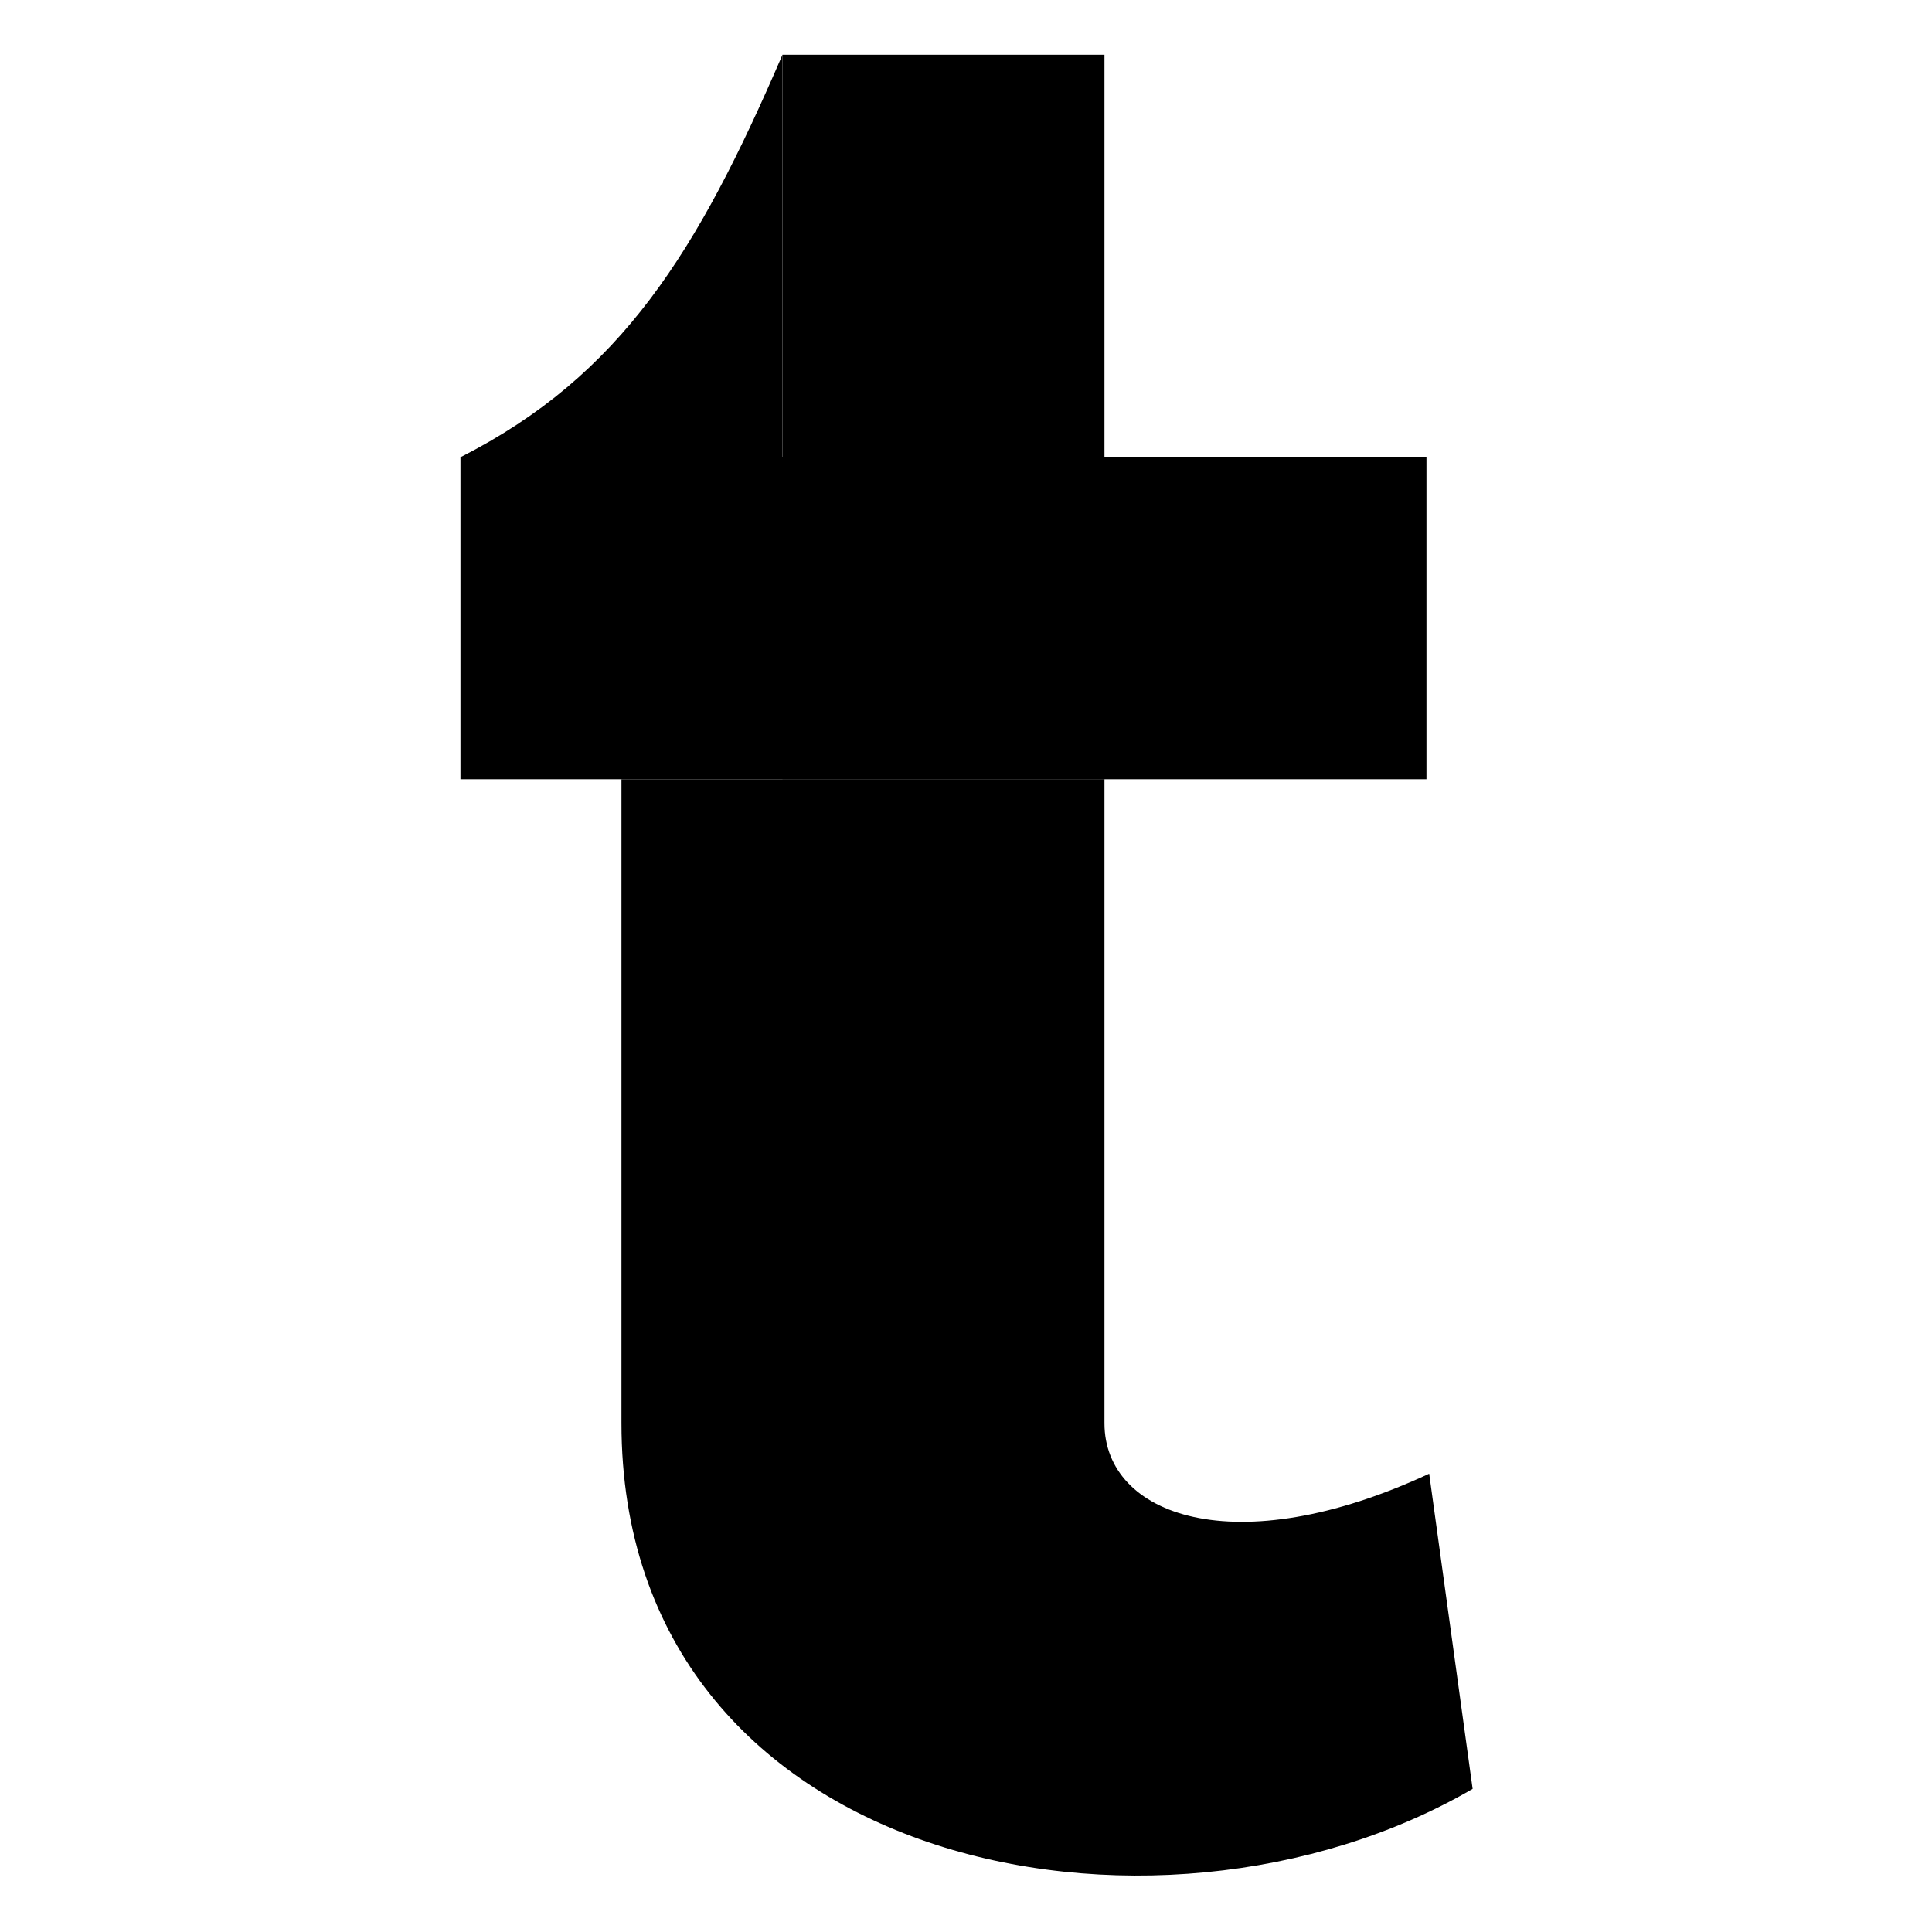
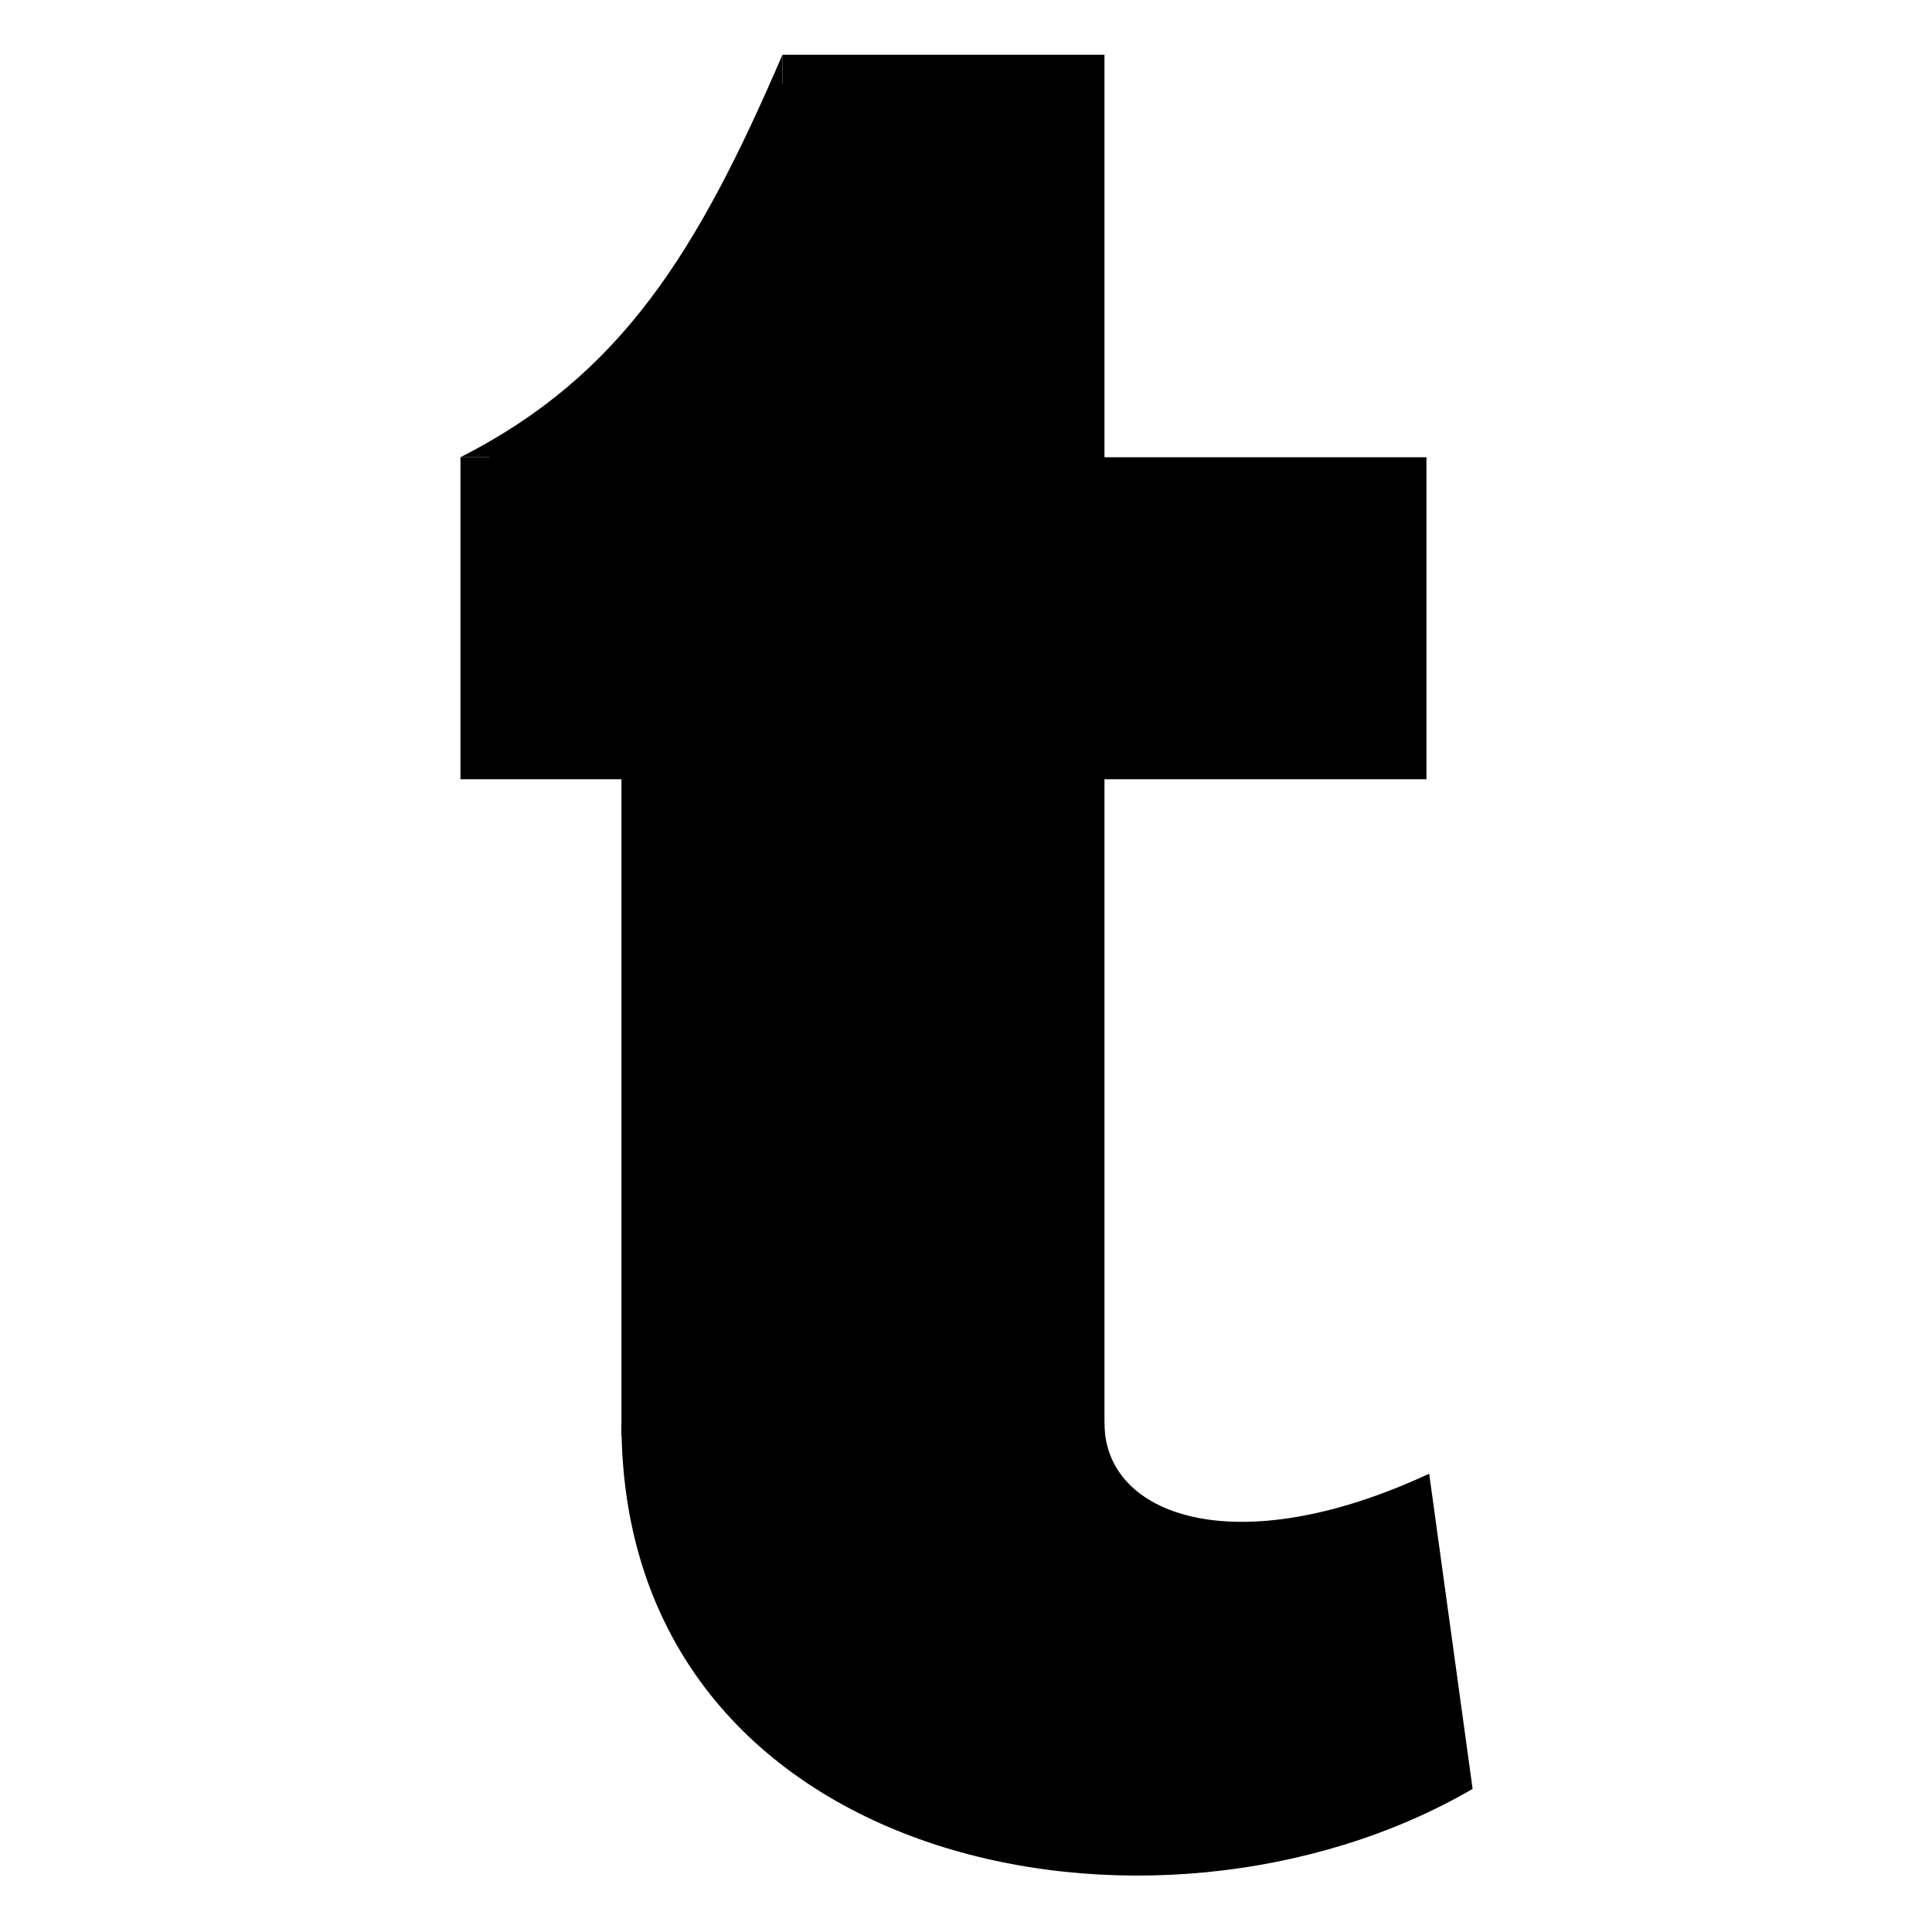
<svg xmlns="http://www.w3.org/2000/svg" version="1.1" id="Layer_1" x="0px" y="0px" width="600px" height="600px" viewBox="0 0 600 600" enable-background="new 0 0 600 600" xml:space="preserve">
  <rect x="143" y="142" width="300" height="100" />
  <rect x="243" y="17" width="100" height="225" />
  <path d="M243,142H143c50-25.411,73.667-63.818,100-125V142z" />
-   <rect x="193" y="242" width="150" height="200" />
+   <rect x="193" y="237" width="150" height="209" />
  <path d="M443.847,457.67l13.491,97.887C358.664,613,193,580.035,193,442h150C343,470.69,383.496,485.758,443.847,457.67z" />
+   <rect x="239" y="26" width="100" height="122" />
+   <rect x="152" y="137" width="116" height="100" />
</svg>
